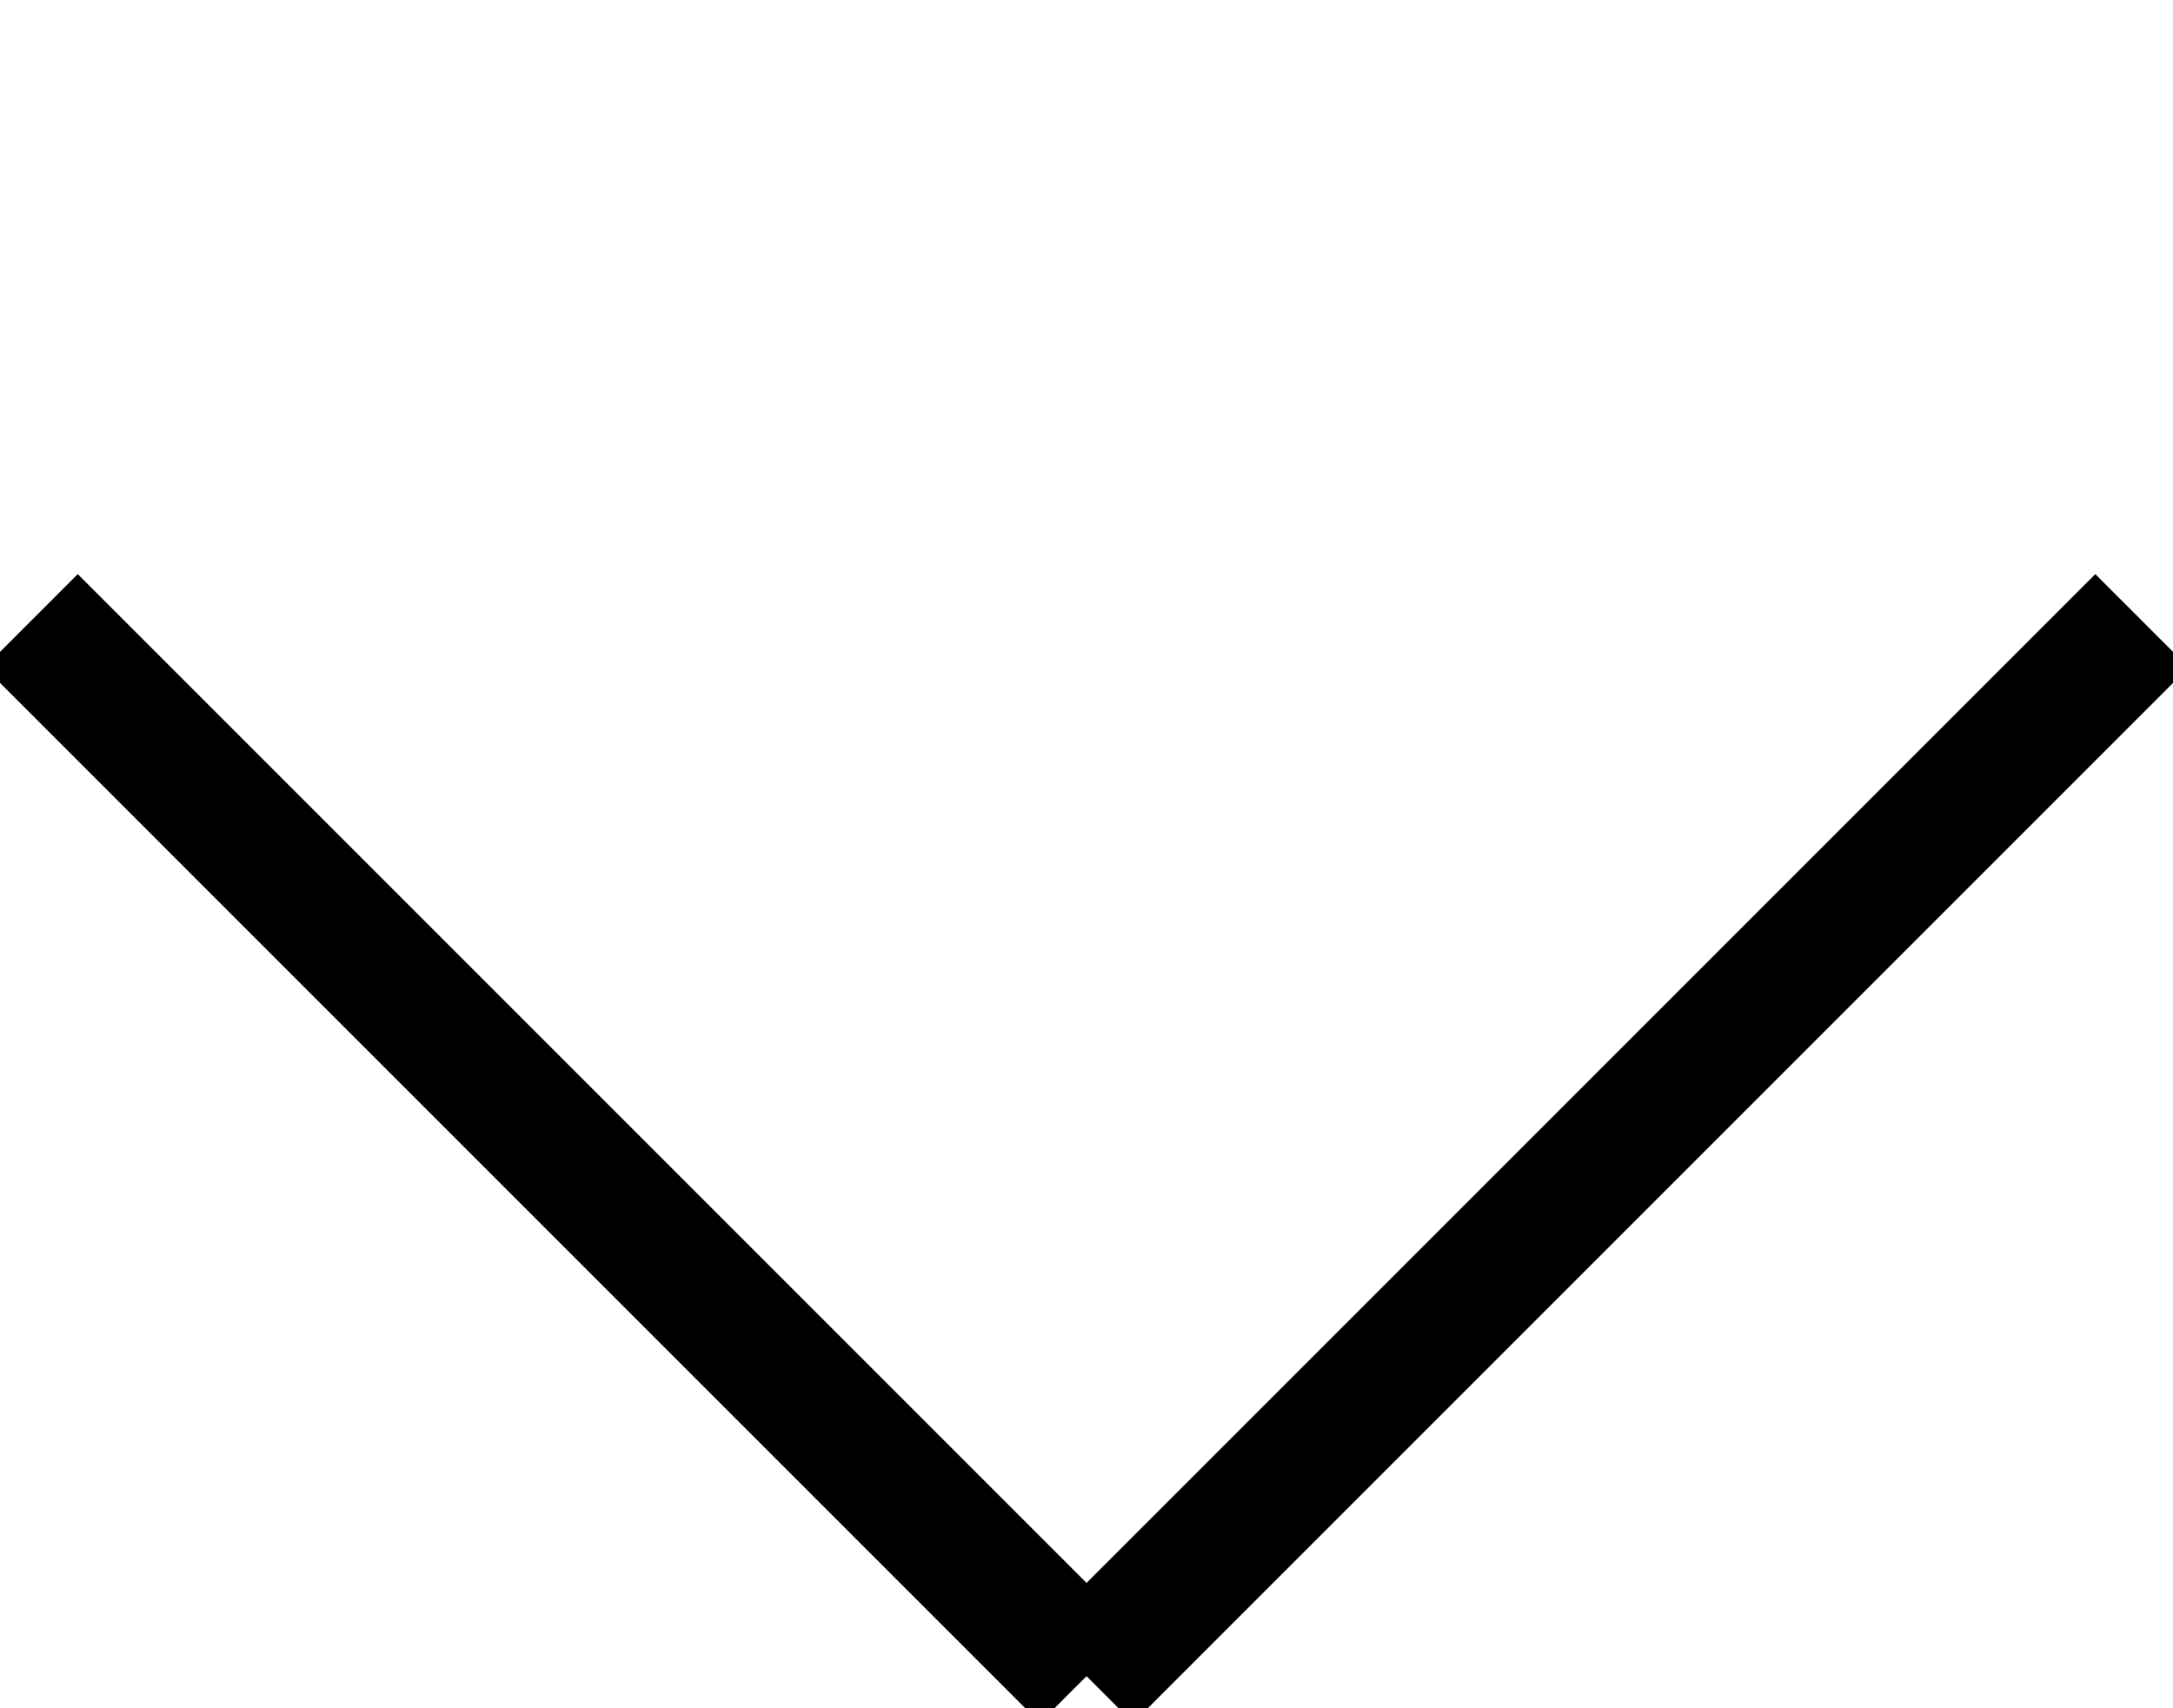
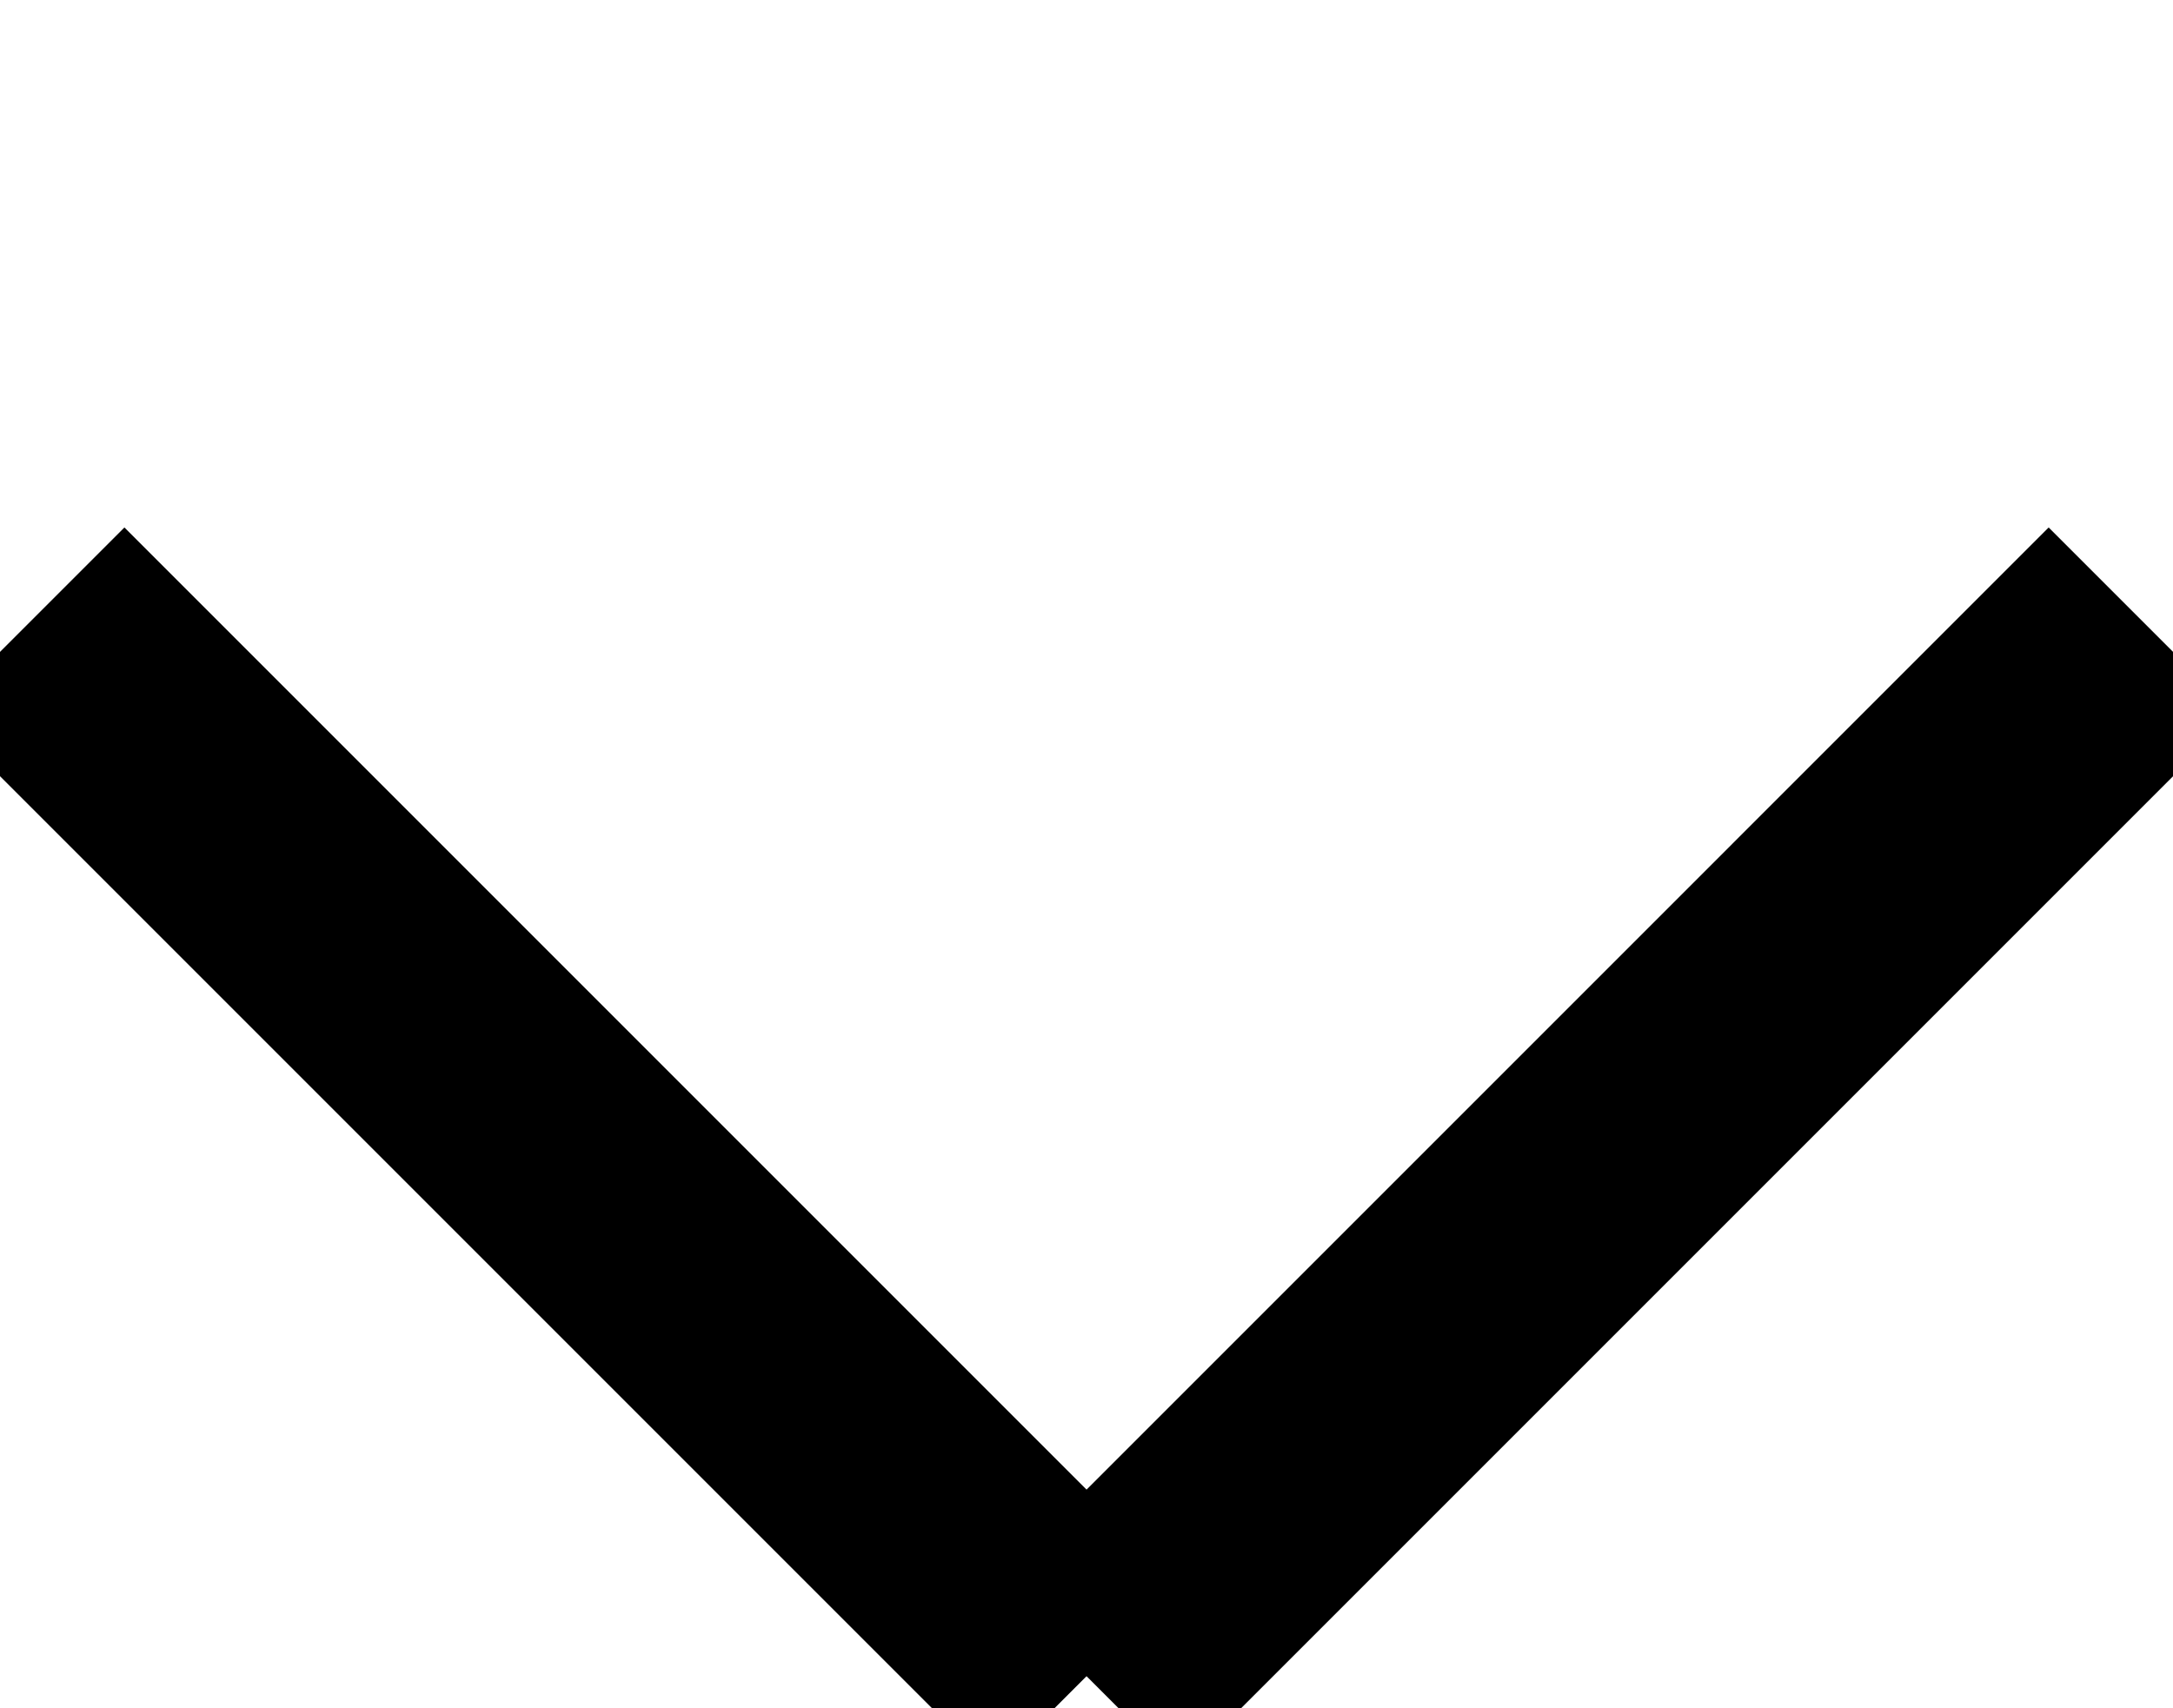
<svg xmlns="http://www.w3.org/2000/svg" zoomAndPan="disable" x="0px" y="0px" width="24.707px" height="19.411px" viewBox="35.646 38.942 24.707 19.411">
  <style type="text/css">
		line {
			stroke: black;
- 			stroke-width: 1.5px;
+ 			stroke-width: 3px;
		}
    </style>
  <line x1="60" y1="46" x2="48" y2="58" />
  <line x1="36" y1="46" x2="48" y2="58" />
</svg>
